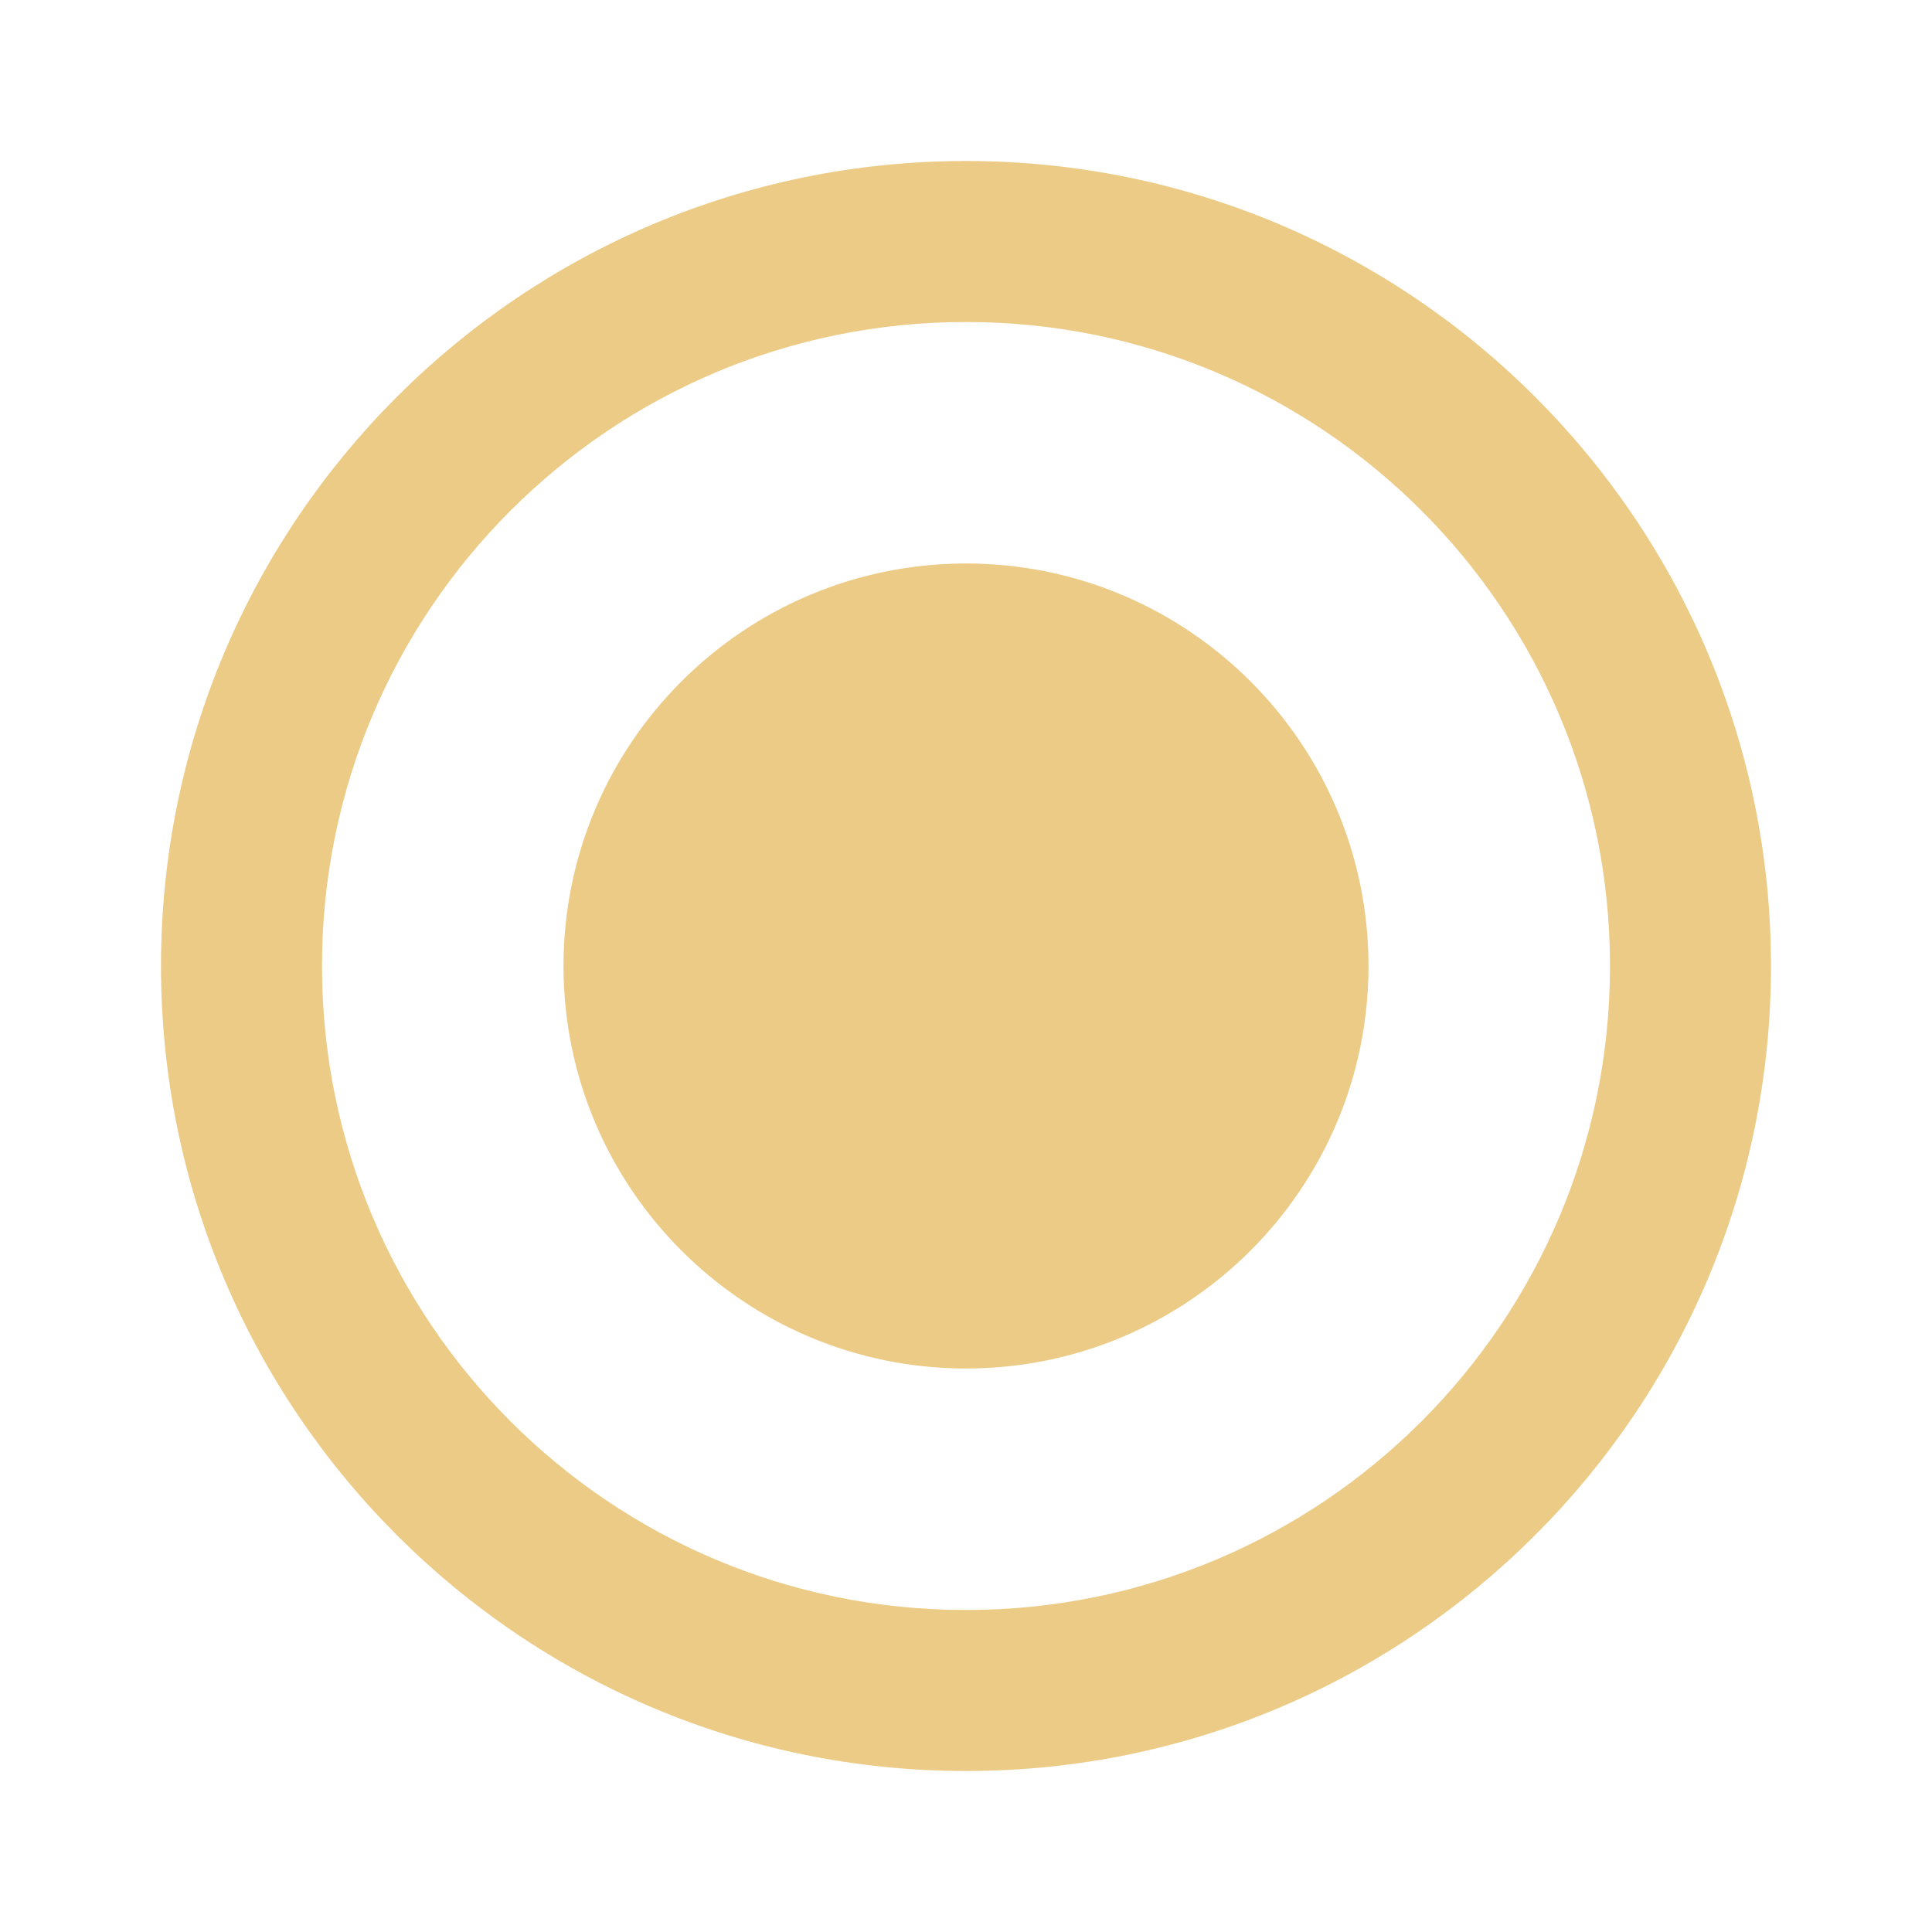
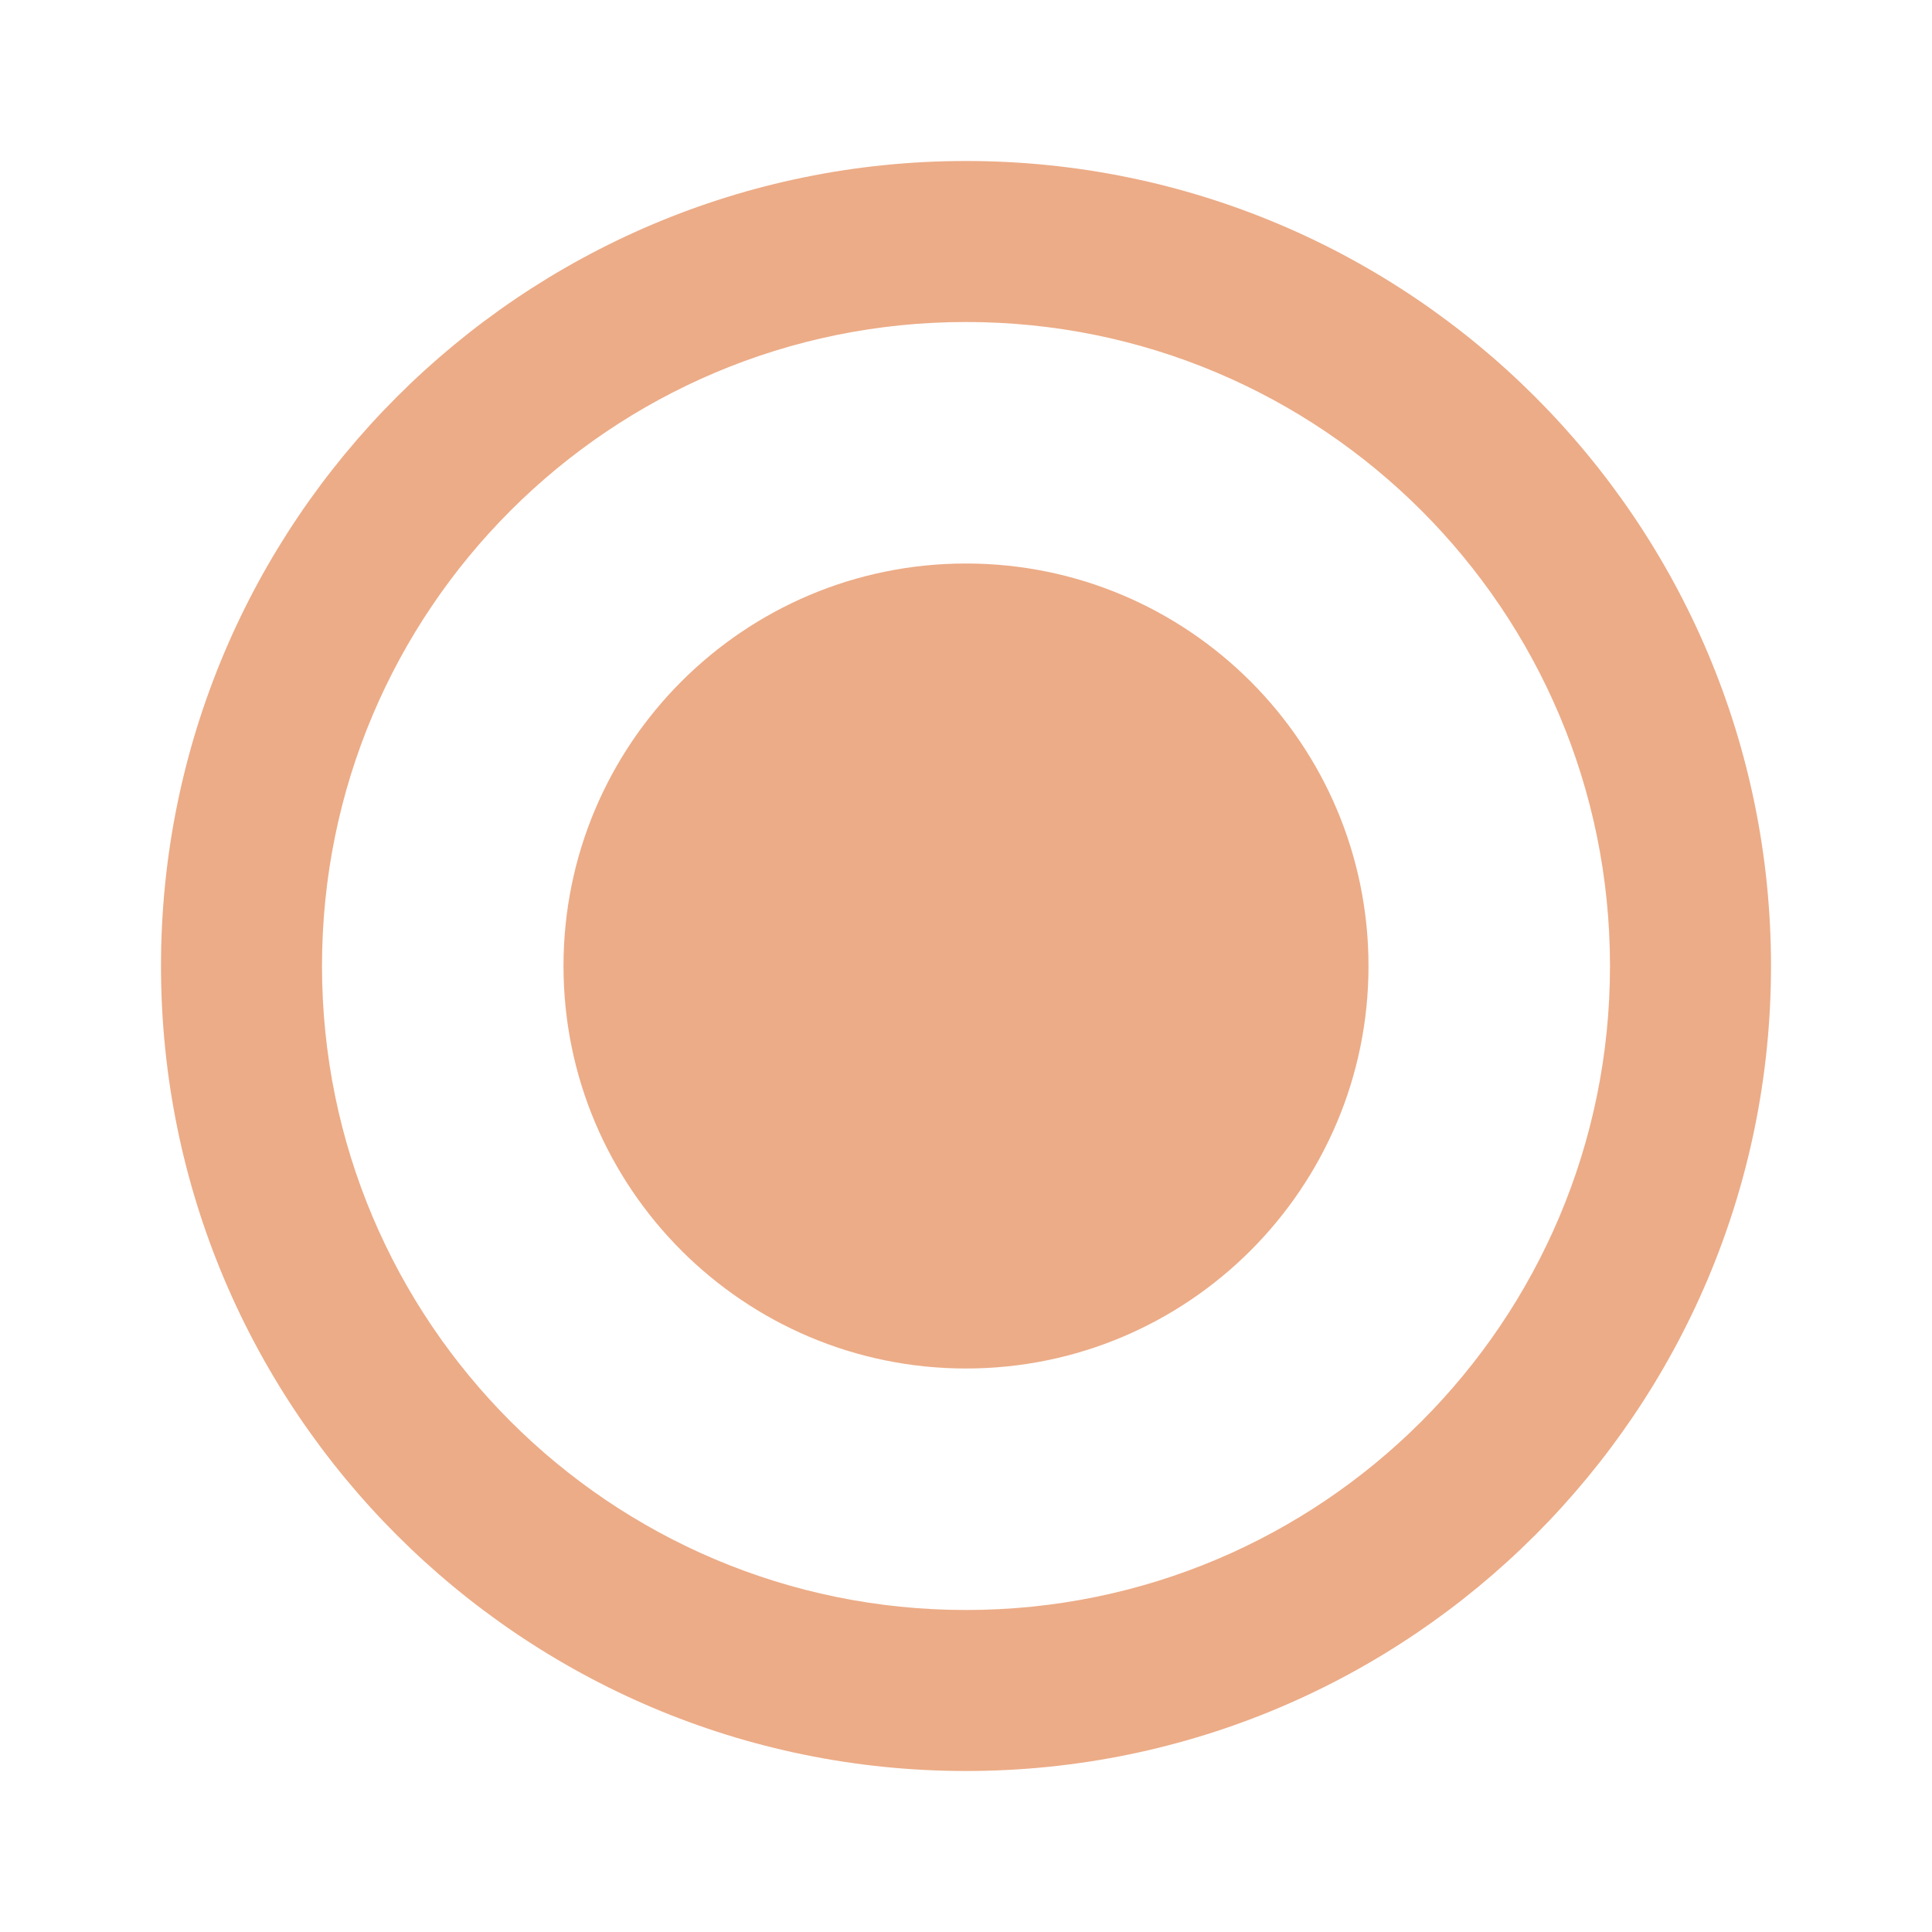
<svg xmlns="http://www.w3.org/2000/svg" width="24" height="24" viewBox="0 0 24 24">
-   <path d="M12 7c-2.76 0-5 2.24-5 5s2.24 5 5 5 5-2.24 5-5-2.24-5-5-5zm0-5C6.48 2 2 6.48 2 12s4.48 10 10 10 10-4.48 10-10S17.52 2 12 2zm0 18c-4.42 0-8-3.58-8-8s3.58-8 8-8 8 3.58 8 8-3.58 8-8 8z" fill="#eccb86" />
+   <path d="M12 7c-2.76 0-5 2.24-5 5s2.24 5 5 5 5-2.24 5-5-2.24-5-5-5zm0-5C6.48 2 2 6.48 2 12s4.48 10 10 10 10-4.48 10-10S17.52 2 12 2zm0 18c-4.42 0-8-3.58-8-8s3.58-8 8-8 8 3.58 8 8-3.58 8-8 8z" fill="#ecac87" />
</svg>
